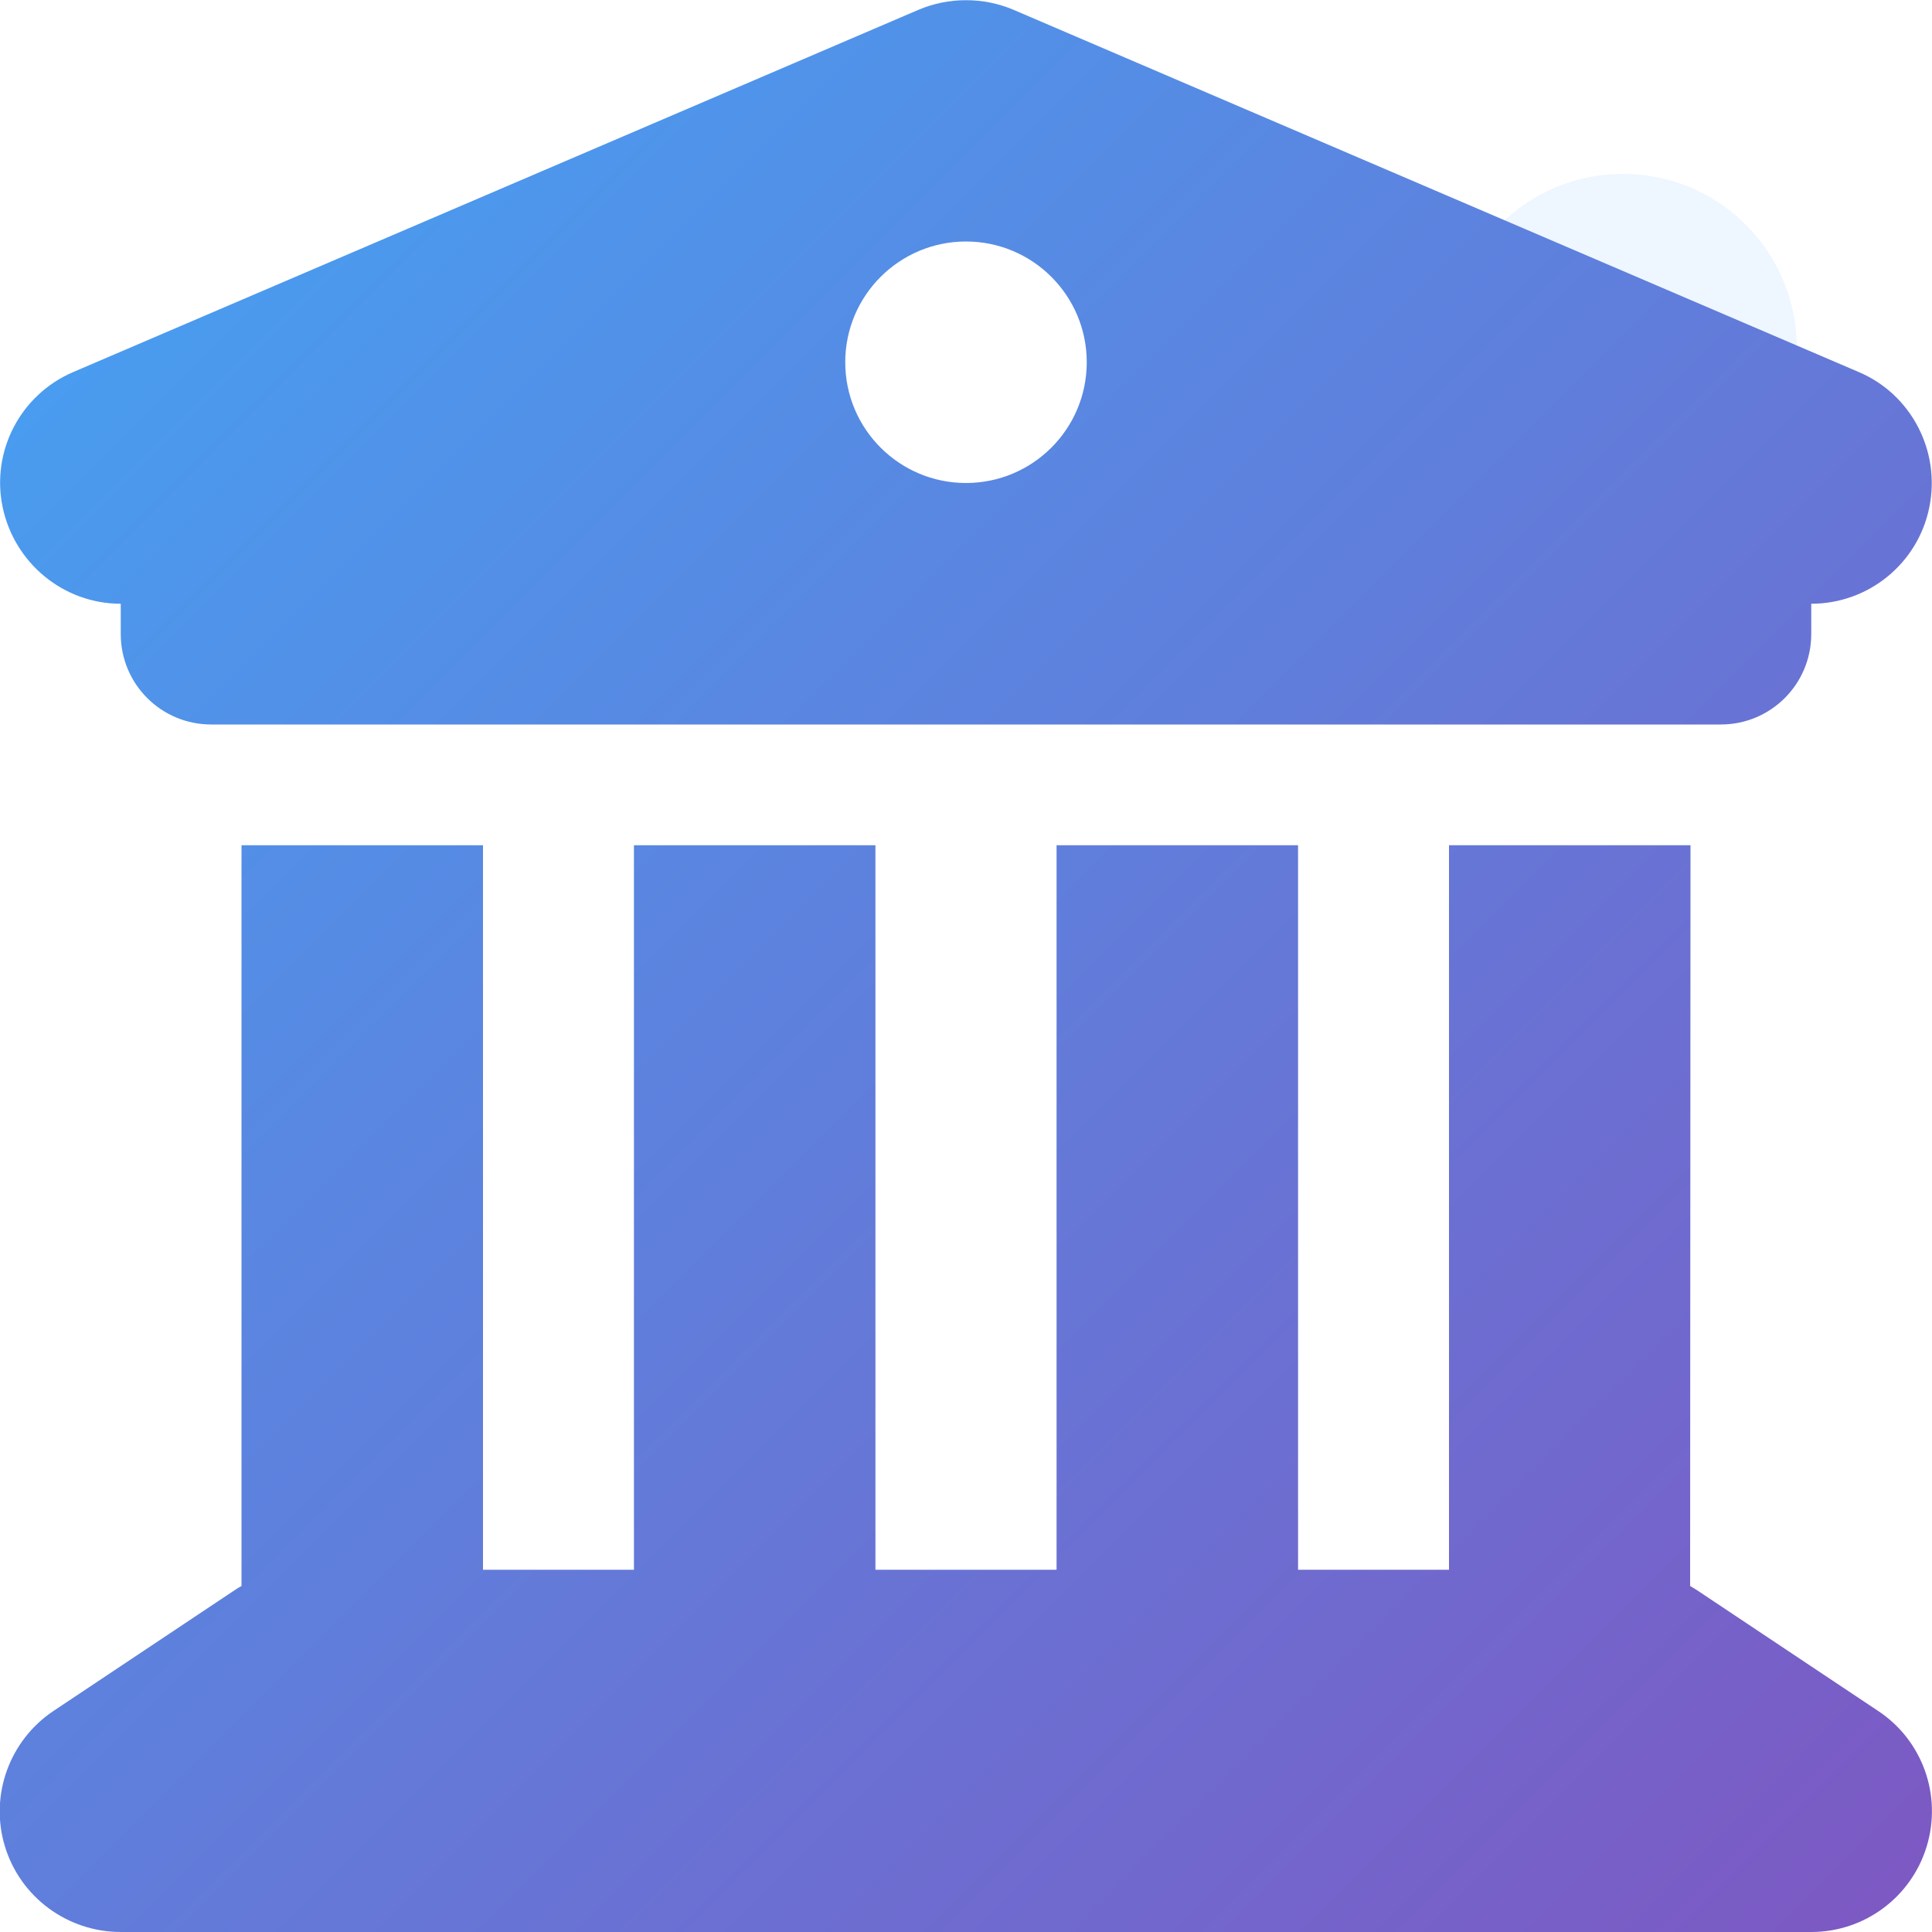
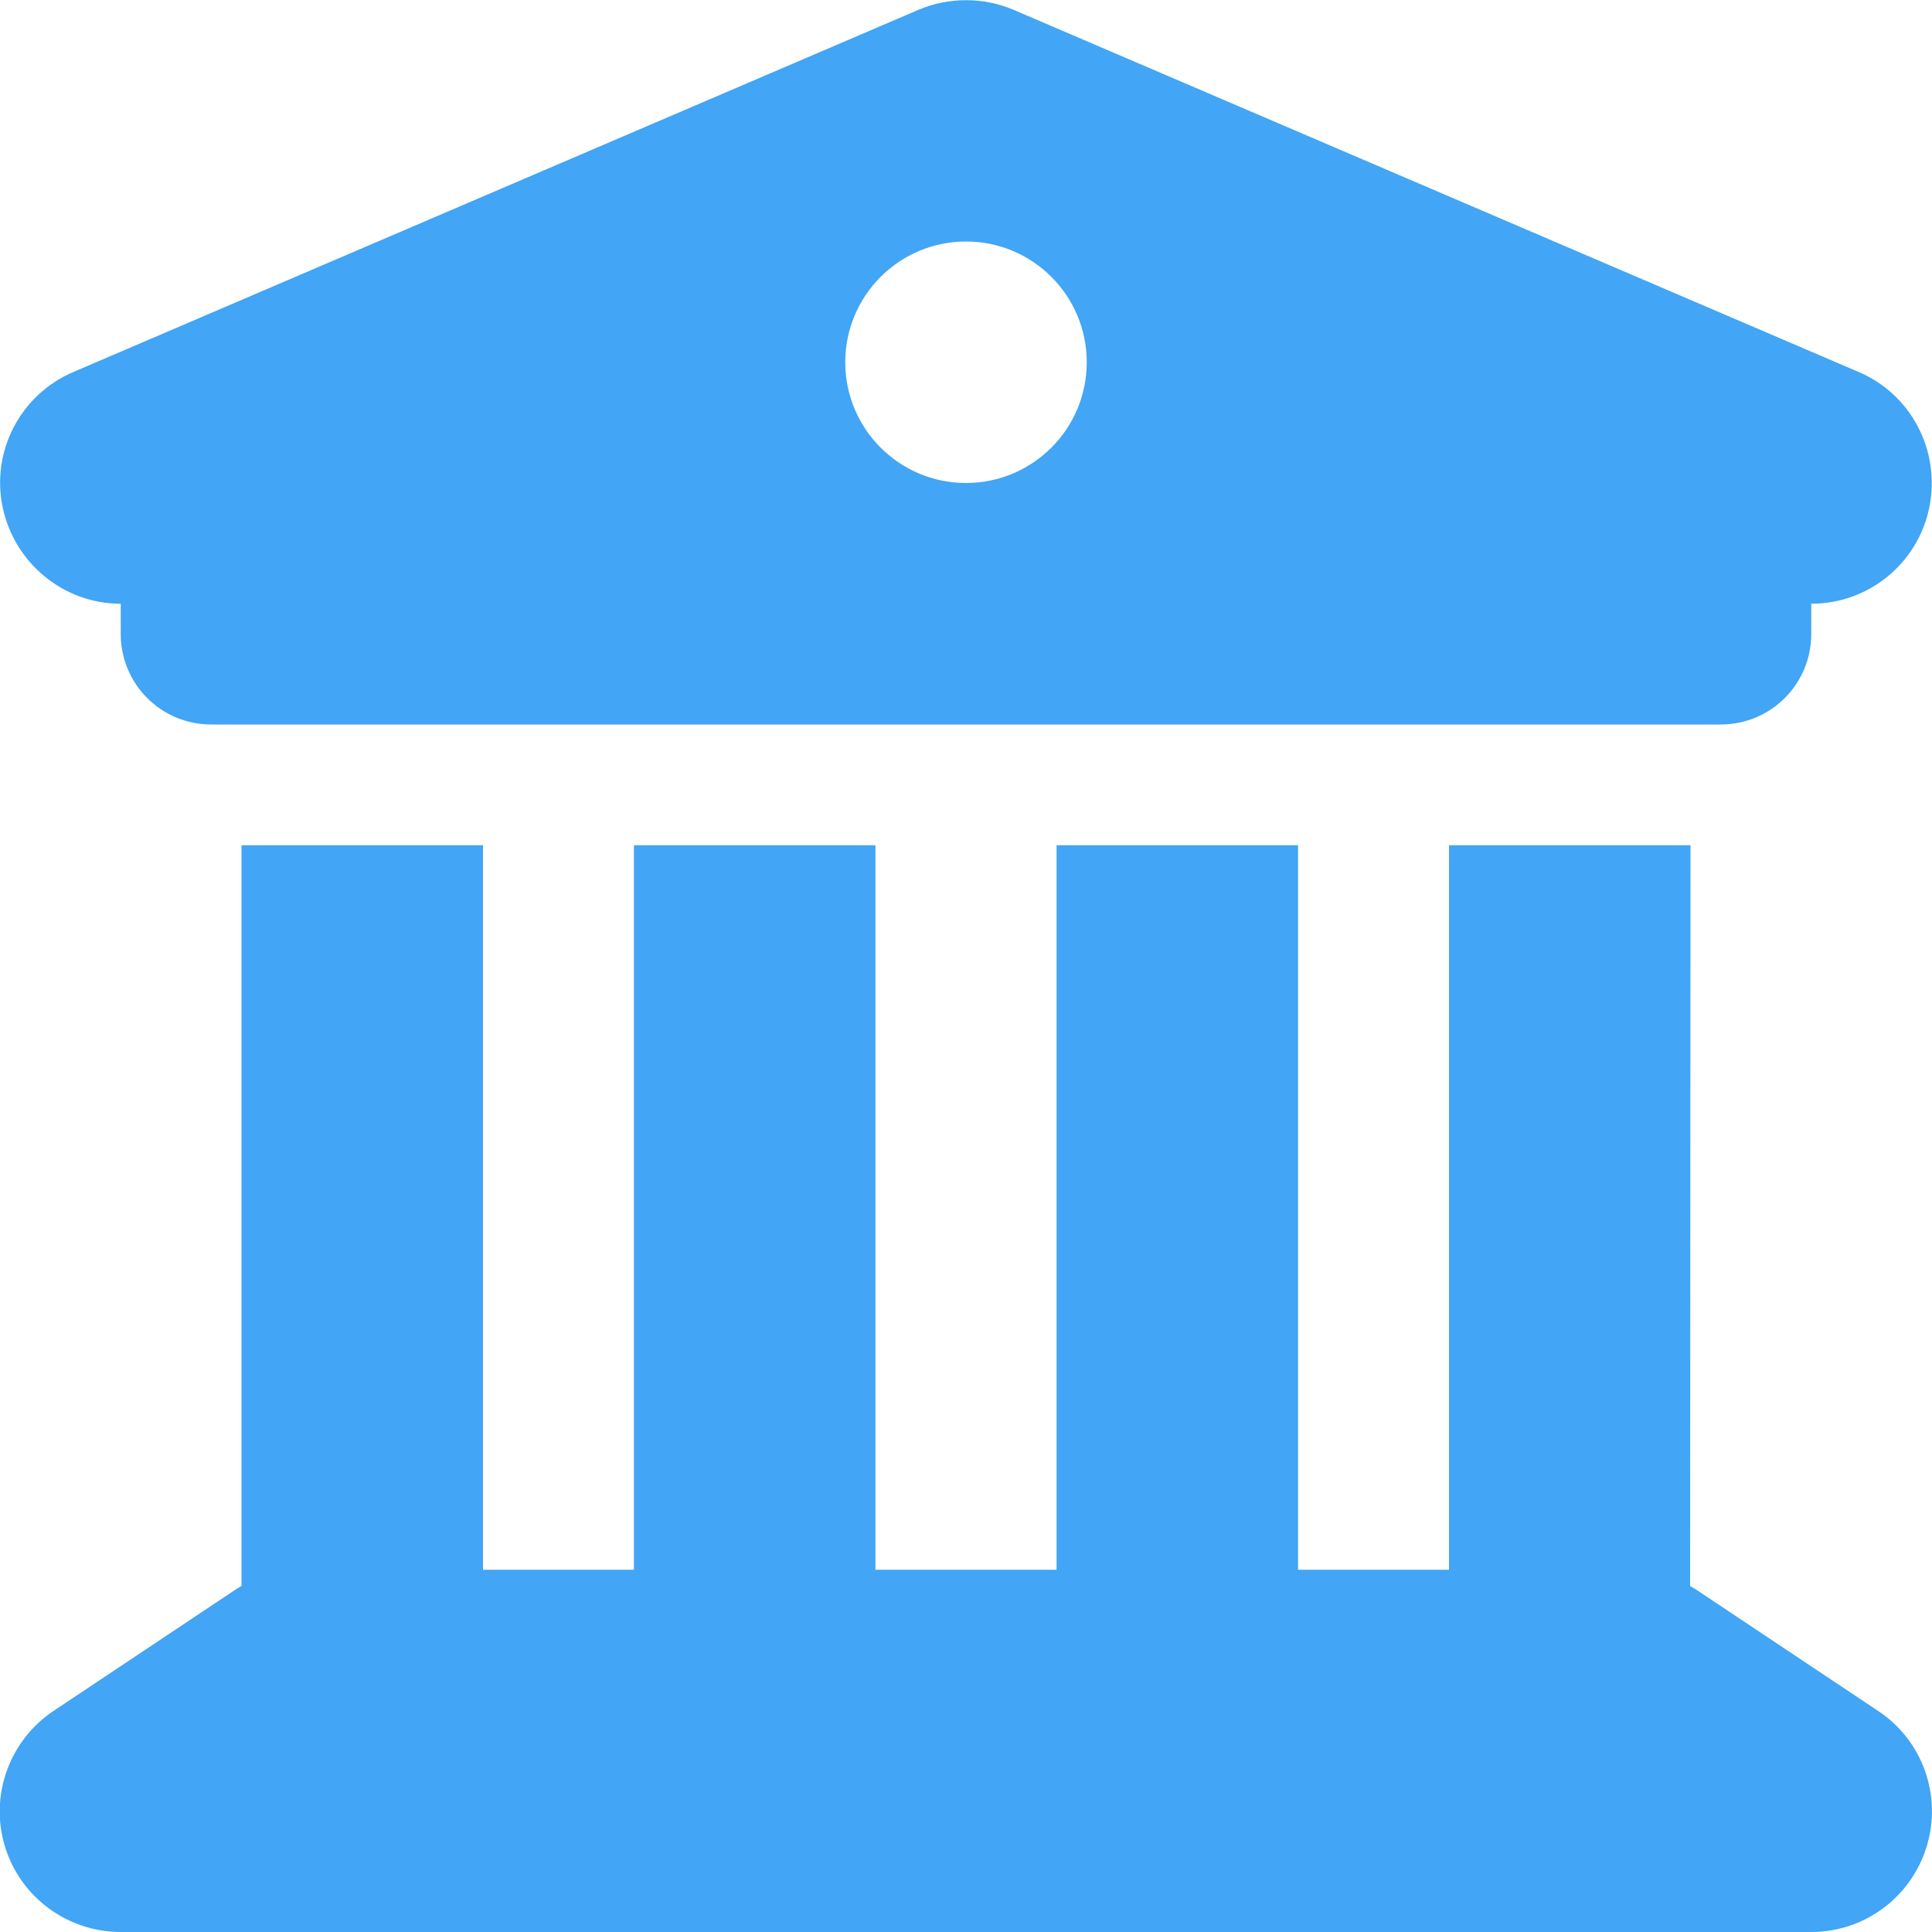
<svg xmlns="http://www.w3.org/2000/svg" viewBox="0 0 512 512" role="img">
-   <defs>
-     <linearGradient id="icon-gradient" x1="0" y1="0" x2="1" y2="1">
-       <stop stop-color="#42A5F5" />
-       <stop offset="1" stop-color="#7E57C2" />
-     </linearGradient>
-   </defs>
-   <circle cx="84%" cy="18%" r="9%" fill="#E8F2FF" opacity=".72" />
-   <path fill="url(#icon-gradient)" d="M243.4 2.6l-224 96c-14 6-21.8 21-18.7 35.8S16.8 160 32 160l0 8c0 13.3 10.7 24 24 24l400 0c13.3 0 24-10.7 24-24l0-8c15.2 0 28.3-10.7 31.3-25.6s-4.8-29.9-18.7-35.8l-224-96c-8-3.4-17.2-3.4-25.2 0zM128 224l-64 0 0 196.3c-.6 .3-1.2 .7-1.8 1.1l-48 32c-11.7 7.8-17 22.4-12.9 35.9S17.9 512 32 512l448 0c14.1 0 26.5-9.2 30.6-22.7s-1.1-28.1-12.9-35.9l-48-32c-.6-.4-1.2-.7-1.8-1.1L448 224l-64 0 0 192-40 0 0-192-64 0 0 192-48 0 0-192-64 0 0 192-40 0 0-192zM256 64a32 32 0 1 1 0 64 32 32 0 1 1 0-64z" />
+   <path fill="#42A5F5" d="M243.4 2.6l-224 96c-14 6-21.8 21-18.7 35.8S16.8 160 32 160l0 8c0 13.3 10.7 24 24 24l400 0c13.3 0 24-10.7 24-24l0-8c15.2 0 28.3-10.7 31.3-25.6s-4.8-29.9-18.7-35.8l-224-96c-8-3.4-17.2-3.4-25.2 0zM128 224l-64 0 0 196.3c-.6 .3-1.2 .7-1.8 1.1l-48 32c-11.7 7.8-17 22.4-12.9 35.9S17.9 512 32 512l448 0c14.1 0 26.5-9.2 30.6-22.7s-1.1-28.1-12.9-35.9l-48-32c-.6-.4-1.2-.7-1.8-1.1L448 224l-64 0 0 192-40 0 0-192-64 0 0 192-48 0 0-192-64 0 0 192-40 0 0-192zM256 64a32 32 0 1 1 0 64 32 32 0 1 1 0-64z" />
</svg>
